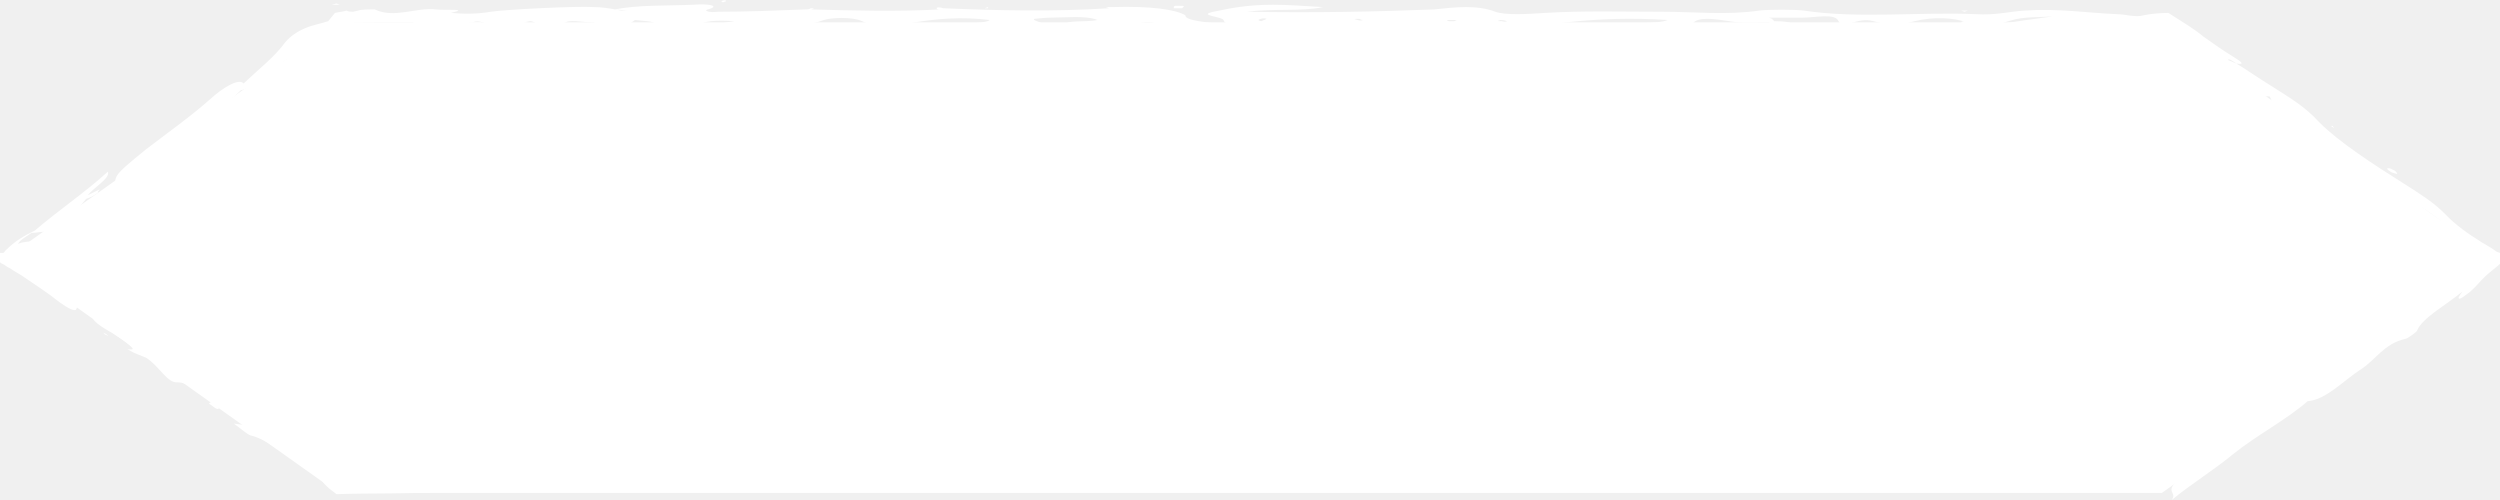
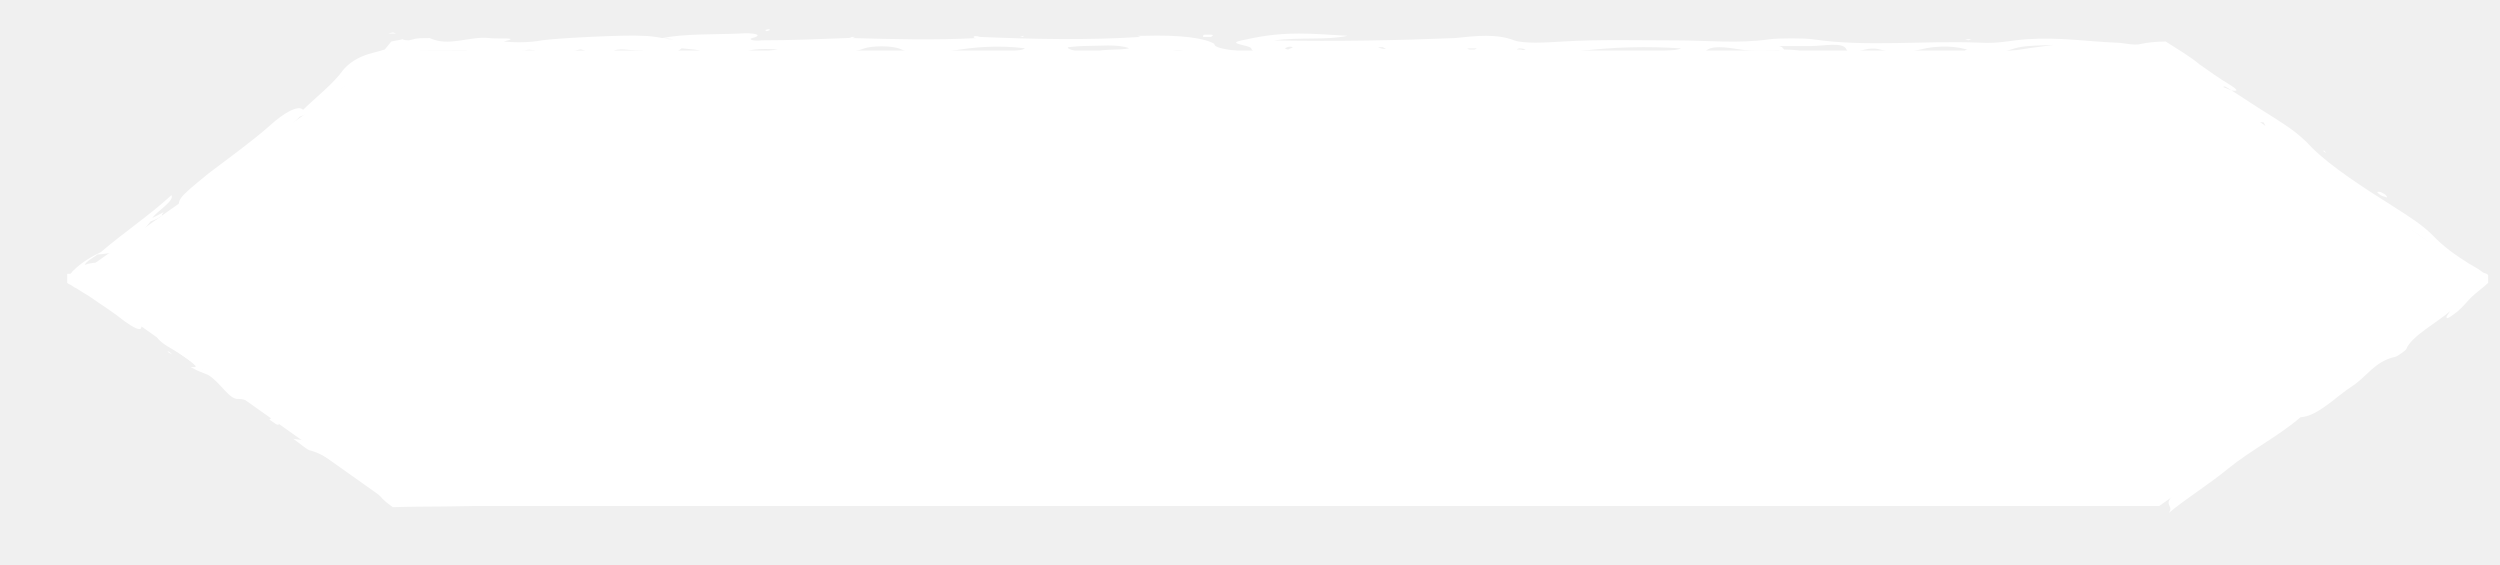
- <svg xmlns="http://www.w3.org/2000/svg" width="30" height="6" viewBox="0 0 30 6" fill="none">
-   <g clip-path="url(#clip0_2230_3717)">
-     <path d="M25.942 5.915H4.058C2.507 4.814 1.631 4.193 0.08 3.092C1.631 1.99 2.507 1.369 4.058 0.268H25.942C27.493 1.369 28.369 1.99 29.92 3.092C28.369 4.193 27.493 4.814 25.942 5.915Z" fill="white" />
-     <path d="M26.061 6C26.141 5.887 25.922 5.915 26.22 5.69C26.419 5.548 26.578 5.393 26.797 5.238C26.976 5.111 27.274 4.927 27.056 4.927C27.016 4.941 26.996 4.97 26.956 4.984H26.936C26.976 4.941 27.016 4.927 27.056 4.913L27.235 4.772C27.274 4.73 27.294 4.715 27.274 4.758C27.394 4.701 27.334 4.843 27.573 4.645C27.692 4.546 27.652 4.518 27.772 4.405C27.891 4.363 27.812 4.461 27.951 4.433C28.05 4.334 28.15 4.235 28.269 4.123C28.409 4.01 28.369 4.01 28.269 4.038C28.21 4.052 28.329 3.953 28.409 3.883C28.687 3.713 28.985 3.501 29.085 3.6C29.085 3.6 29.145 3.572 29.244 3.53C29.165 3.459 29.204 3.332 29.562 3.092C29.801 2.937 29.682 3.064 29.662 3.12V3.134L29.682 3.106C29.721 3.064 29.781 3.021 29.821 2.979V2.965C29.881 2.88 29.881 3.191 29.821 3.106L29.801 3.092L29.761 3.064L29.682 3.007C29.582 2.937 29.483 2.852 29.403 2.767C29.304 2.64 29.125 2.527 28.965 2.428C28.806 2.33 28.647 2.259 28.508 2.146C28.488 2.132 28.448 2.132 28.428 2.118C28.349 2.09 28.249 2.047 28.21 1.991C28.17 1.934 28.289 1.991 28.369 2.047C28.409 2.075 28.428 2.09 28.468 2.118C28.17 1.85 27.832 1.652 27.493 1.454C27.334 1.355 27.155 1.299 27.036 1.144C27.175 1.214 27.314 1.285 27.235 1.158L27.036 1.144C26.877 1.073 26.718 1.003 26.638 0.861C26.678 0.875 26.737 0.904 26.777 0.918C26.817 0.932 26.777 0.89 26.737 0.875C26.698 0.861 26.678 0.861 26.638 0.861L25.902 0.353H25.544H25.106C24.828 0.353 24.529 0.339 24.251 0.325C24.131 0.311 24.032 0.311 24.032 0.283C24.211 0.254 24.41 0.226 24.629 0.198C24.231 0.212 24.231 0.212 24.012 0.283C23.873 0.311 23.733 0.325 23.574 0.283C23.554 0.283 23.535 0.283 23.535 0.268C23.535 0.254 23.574 0.254 23.594 0.268C23.455 0.212 23.196 0.198 22.977 0.254C22.759 0.311 22.699 0.311 22.48 0.254C22.281 0.198 22.122 0.367 22.062 0.254C22.023 0.155 21.784 0.212 21.625 0.212H21.267H21.227L21.267 0.226C21.267 0.24 21.287 0.24 21.287 0.254C21.406 0.254 21.525 0.268 21.485 0.297C21.485 0.297 21.406 0.311 21.366 0.311C21.267 0.311 21.247 0.283 21.227 0.268C21.068 0.268 20.909 0.283 20.749 0.254C20.57 0.226 20.371 0.198 20.312 0.283C20.292 0.311 20.152 0.339 19.993 0.325C19.814 0.311 19.635 0.339 19.456 0.325C19.536 0.254 19.874 0.297 20.013 0.24C19.576 0.212 19.178 0.226 18.8 0.268C18.66 0.283 18.521 0.311 18.342 0.311C17.606 0.297 16.89 0.353 16.134 0.311C15.836 0.297 15.497 0.297 15.199 0.311C14.861 0.325 14.702 0.311 14.682 0.24C14.662 0.198 14.363 0.184 14.562 0.141C14.761 0.099 14.96 0.057 15.278 0.057C15.458 0.057 15.637 0.071 15.875 0.085C15.617 0.141 15.298 0.099 14.96 0.141C15.776 0.155 16.492 0.141 17.208 0.113C17.467 0.085 17.726 0.057 17.944 0.141C18.064 0.184 18.322 0.17 18.541 0.155C18.999 0.127 19.476 0.141 19.954 0.141C20.332 0.141 20.729 0.184 21.107 0.127C21.227 0.113 21.545 0.113 21.645 0.127C22.301 0.226 23.017 0.141 23.713 0.17C23.952 0.184 24.091 0.141 24.291 0.127C24.708 0.099 25.046 0.155 25.404 0.17C25.504 0.17 25.623 0.212 25.723 0.184C25.782 0.17 25.902 0.155 26.021 0.155C26.22 0.283 26.32 0.339 26.439 0.438C26.558 0.523 26.678 0.607 26.817 0.692C26.976 0.791 26.857 0.763 26.837 0.763C26.817 0.748 26.737 0.692 26.737 0.72L26.837 0.763C26.976 0.847 27.115 0.946 27.255 1.031C27.474 1.172 27.652 1.271 27.832 1.468C28.07 1.708 28.488 1.977 28.846 2.203C29.045 2.33 29.204 2.428 29.343 2.57C29.463 2.697 29.622 2.81 29.781 2.908L29.901 2.979L29.96 3.021L30 3.035L30.02 3.05C30.02 3.247 30.02 3.106 30.02 3.148C29.96 3.205 29.881 3.261 29.821 3.318C29.761 3.374 29.721 3.431 29.642 3.501C29.582 3.544 29.503 3.614 29.503 3.572C29.503 3.558 29.542 3.515 29.562 3.473L29.582 3.459L29.562 3.487C29.383 3.643 29.065 3.812 29.005 3.967C29.005 3.981 28.886 4.066 28.866 4.066C28.607 4.123 28.508 4.32 28.329 4.433C28.13 4.56 27.911 4.8 27.692 4.814C27.434 5.04 27.076 5.224 26.797 5.45C26.558 5.647 26.28 5.817 26.061 6ZM15.199 0.226C15.159 0.212 15.119 0.226 15.1 0.24C15.1 0.24 15.119 0.254 15.139 0.254C15.159 0.24 15.179 0.24 15.199 0.226ZM16.353 0.24C16.333 0.24 16.313 0.226 16.313 0.226C16.253 0.226 16.233 0.226 16.293 0.24C16.293 0.24 16.333 0.254 16.353 0.24ZM17.487 0.24C17.467 0.24 17.447 0.24 17.427 0.24C17.348 0.24 17.348 0.24 17.387 0.254C17.407 0.254 17.427 0.254 17.447 0.254C17.467 0.254 17.467 0.24 17.487 0.24ZM18.084 0.254C18.044 0.24 18.024 0.24 18.004 0.24C17.964 0.254 17.964 0.254 18.024 0.254C18.064 0.268 18.084 0.254 18.084 0.254Z" fill="white" />
-     <path d="M14.582 0.282C14.284 0.296 14.085 0.353 13.866 0.282C13.787 0.254 13.727 0.268 13.647 0.282C13.508 0.296 13.389 0.311 13.249 0.311C13.09 0.325 12.871 0.339 12.812 0.296C12.752 0.24 13.05 0.268 13.17 0.24C13.03 0.183 12.792 0.212 12.593 0.212C12.533 0.212 12.434 0.226 12.414 0.226C12.354 0.254 12.712 0.296 12.374 0.325C12.056 0.339 11.658 0.353 11.419 0.311C11.32 0.282 11.817 0.296 11.877 0.24C11.539 0.198 11.24 0.226 10.981 0.268C10.564 0.339 10.564 0.353 10.345 0.254C10.226 0.198 9.967 0.212 9.887 0.24C9.589 0.353 9.012 0.339 8.534 0.395C8.435 0.325 8.614 0.282 8.813 0.254C8.574 0.24 8.455 0.254 8.395 0.296C8.355 0.325 8.296 0.353 8.137 0.353C7.918 0.353 7.898 0.311 7.858 0.282C7.838 0.254 7.739 0.254 7.619 0.24C7.56 0.282 7.52 0.325 7.361 0.339C7.261 0.353 7.142 0.367 7.042 0.353C6.883 0.325 7.023 0.296 7.102 0.282L7.142 0.268H7.102C6.983 0.268 6.824 0.226 6.764 0.282C6.704 0.339 6.545 0.339 6.326 0.339C6.008 0.353 5.928 0.311 5.789 0.268C5.749 0.254 5.71 0.254 5.67 0.268L5.53 0.282L5.69 0.268H5.729H5.769C5.829 0.311 5.729 0.339 5.55 0.353C5.351 0.367 5.113 0.367 4.914 0.353C4.675 0.325 5.013 0.296 4.954 0.268C4.655 0.268 4.337 0.268 4.058 0.282C3.82 0.48 3.621 0.678 3.462 0.875C3.282 0.918 3.382 0.847 3.442 0.791C3.501 0.734 3.541 0.692 3.501 0.692C3.462 0.692 3.402 0.734 3.382 0.762C3.243 0.932 3.084 1.016 2.885 1.087C2.725 1.256 2.387 1.468 2.308 1.638C2.387 1.581 2.467 1.511 2.546 1.454C2.606 1.412 2.666 1.355 2.745 1.327C2.646 1.468 2.467 1.567 2.268 1.666C1.989 1.878 1.731 2.103 1.412 2.287C1.353 2.118 1.353 2.118 1.751 1.793C2.009 1.595 2.288 1.398 2.527 1.186C2.666 1.059 2.865 0.932 2.924 1.002C3.084 0.847 3.302 0.678 3.422 0.508C3.481 0.438 3.561 0.381 3.66 0.339C3.76 0.296 3.859 0.282 3.939 0.254C3.959 0.226 3.999 0.183 4.019 0.155C4.078 0.141 4.118 0.141 4.158 0.127C4.178 0.141 4.218 0.141 4.237 0.141L4.297 0.127C4.337 0.113 4.416 0.113 4.496 0.113C4.735 0.226 4.993 0.085 5.232 0.113C5.332 0.127 5.65 0.099 5.411 0.155C5.57 0.169 5.729 0.169 5.889 0.141C6.068 0.113 6.943 0.071 7.122 0.085C7.221 0.085 7.301 0.099 7.381 0.113C7.659 0.056 8.017 0.071 8.336 0.056C8.495 0.042 8.654 0.071 8.495 0.113C8.435 0.127 8.515 0.155 8.614 0.141C8.952 0.141 9.31 0.127 9.668 0.113C9.688 0.113 9.708 0.113 9.728 0.099H9.768C9.768 0.099 9.748 0.113 9.728 0.113C10.245 0.127 10.763 0.141 11.28 0.113C11.26 0.113 11.24 0.113 11.24 0.099C11.24 0.085 11.28 0.085 11.32 0.099C11.976 0.127 12.652 0.141 13.309 0.099L13.269 0.085H13.349C13.806 0.071 14.105 0.113 14.224 0.183C14.224 0.24 14.383 0.254 14.582 0.282ZM6.426 0.268C6.406 0.268 6.386 0.254 6.366 0.254C6.346 0.254 6.306 0.268 6.286 0.268C6.326 0.268 6.346 0.282 6.386 0.282L6.426 0.268ZM7.52 0.127L7.381 0.113C7.401 0.113 7.44 0.127 7.46 0.127C7.48 0.127 7.5 0.127 7.52 0.127Z" fill="white" />
-     <path d="M3.004 5.224C3.243 5.28 3.481 5.52 3.72 5.647C3.879 5.732 3.82 5.774 4.019 5.915L4.038 5.93C4.476 5.915 4.894 5.93 5.332 5.901C5.909 5.873 5.928 5.887 6.028 5.76C5.471 5.803 4.914 5.887 4.476 5.718C4.377 5.76 4.297 5.788 4.237 5.803H4.198L4.237 5.788C4.218 5.774 4.198 5.76 4.198 5.746C4.178 5.746 4.158 5.76 4.138 5.76C4.118 5.76 4.118 5.746 4.098 5.746C4.078 5.732 4.078 5.732 4.038 5.718C3.999 5.69 3.939 5.647 3.879 5.619C3.78 5.548 3.68 5.478 3.581 5.421L3.541 5.407L3.561 5.421C3.223 5.139 3.223 5.139 2.805 5.083C2.885 5.139 2.964 5.21 3.004 5.224Z" fill="white" />
-     <path d="M1.114 3.797C1.114 3.769 1.114 3.727 1.233 3.797C1.393 3.896 1.472 3.882 1.611 3.967C1.731 4.08 1.552 3.995 1.591 4.066C1.969 4.334 2.407 4.503 2.805 4.814C2.825 4.814 2.825 4.828 2.845 4.828L2.865 4.842C2.865 4.842 2.845 4.842 2.825 4.828C2.805 4.87 2.725 4.87 2.606 4.842C2.626 4.884 2.646 4.927 2.586 4.899C2.566 4.884 2.526 4.856 2.507 4.842L2.546 4.814C2.407 4.743 2.288 4.588 2.129 4.588C2.009 4.602 1.91 4.39 1.751 4.292L1.611 4.235L1.532 4.193H1.572C1.591 4.193 1.591 4.193 1.591 4.179C1.512 4.094 1.393 4.023 1.273 3.953C1.174 3.896 1.094 3.826 1.114 3.797ZM1.671 4.221L1.711 4.235V4.221H1.671Z" fill="white" />
-     <path d="M6.804 5.901C6.923 5.859 7.023 5.817 7.122 5.788C7.102 5.788 7.082 5.774 7.082 5.774C7.082 5.76 7.122 5.76 7.162 5.774C7.361 5.774 7.48 5.718 7.739 5.76C7.997 5.803 8.296 5.732 8.594 5.746C8.733 5.746 8.893 5.746 8.932 5.788C8.952 5.817 8.813 5.831 8.733 5.845C8.455 5.887 8.017 5.901 7.619 5.859C7.48 5.845 7.46 5.859 7.381 5.873C7.241 5.873 7.082 5.901 6.804 5.901ZM8.276 5.788H8.316V5.774L8.276 5.788Z" fill="white" />
-     <path d="M13.05 5.788C13.011 5.774 12.931 5.76 12.991 5.76C13.05 5.746 13.07 5.774 13.09 5.788C13.13 5.774 13.19 5.76 13.229 5.76C13.747 5.788 14.284 5.746 14.781 5.788C15.139 5.718 15.736 5.718 16.094 5.774L16.134 5.788C16.213 5.803 16.233 5.817 16.413 5.803C16.97 5.76 17.507 5.675 18.143 5.76C18.322 5.788 18.481 5.732 18.68 5.732C19.695 5.746 20.67 5.732 21.684 5.69C22.261 5.661 22.918 5.661 23.535 5.704C24.091 5.732 24.668 5.675 25.226 5.69C25.345 5.69 25.464 5.69 25.584 5.69C25.802 5.69 25.962 5.718 25.942 5.76C25.922 5.803 25.743 5.803 25.564 5.817C24.111 5.831 22.659 5.845 21.187 5.845C20.968 5.845 20.729 5.845 20.749 5.774L20.769 5.76H20.729C20.352 5.817 19.974 5.859 19.456 5.817C19.297 5.788 19.019 5.788 18.8 5.817C18.601 5.845 18.442 5.831 18.282 5.803H18.243L18.263 5.817C18.243 5.845 18.143 5.859 18.024 5.859C17.367 5.845 16.691 5.859 16.015 5.845C15.875 5.845 15.716 5.845 15.597 5.831C15.418 5.817 15.756 5.803 15.637 5.788C15.537 5.774 15.398 5.76 15.318 5.788C15.139 5.845 15 5.774 14.841 5.788C14.662 5.859 14.344 5.859 14.005 5.859C13.647 5.859 13.269 5.859 12.891 5.859C12.851 5.831 13.03 5.817 13.05 5.788Z" fill="white" />
-     <path d="M1.293 2.061C1.015 2.315 0.696 2.527 0.418 2.767C0.298 2.823 0.179 2.894 0.08 2.993C0.06 3.007 0.06 3.021 0.04 3.035H0C0 3.092 0 2.922 0 3.148L0.02 3.162C0.06 3.176 0.08 3.205 0.119 3.219C0.179 3.261 0.239 3.289 0.298 3.332C0.418 3.416 0.557 3.501 0.716 3.628C0.816 3.699 0.895 3.741 0.915 3.713C0.935 3.67 0.935 3.614 0.975 3.586C0.995 3.558 1.114 3.572 0.935 3.445C0.776 3.332 0.577 3.19 0.517 3.261L0.676 3.402C0.577 3.36 0.537 3.318 0.497 3.261C0.458 3.219 0.418 3.19 0.378 3.148C0.338 3.12 0.298 3.092 0.279 3.063L0.219 3.021L0.199 3.007C0.199 2.965 0.199 3.318 0.199 3.176L0.219 3.162C0.298 3.12 0.378 3.063 0.418 3.007C0.477 2.908 0.418 2.88 0.279 2.908C0.259 2.908 0.199 2.936 0.219 2.922C0.239 2.88 0.318 2.838 0.378 2.795C0.438 2.795 0.477 2.781 0.537 2.781C0.716 2.781 0.696 2.781 0.875 2.555C1.015 2.513 0.975 2.598 1.094 2.569C1.273 2.343 1.273 2.343 0.895 2.555L1.034 2.386C1.074 2.372 1.114 2.358 1.174 2.315C1.174 2.287 1.194 2.287 1.194 2.273L1.054 2.343C1.114 2.259 1.333 2.132 1.293 2.061Z" fill="white" />
-     <path d="M10.683 5.817C10.643 5.859 10.305 5.817 10.305 5.887C10.663 5.915 10.961 5.859 11.3 5.859C11.598 5.887 11.837 5.845 12.056 5.817H12.095L12.056 5.831C12.076 5.873 12.175 5.887 12.394 5.873C12.553 5.859 12.672 5.831 12.613 5.788C12.553 5.746 12.434 5.76 12.274 5.76C11.976 5.774 11.717 5.788 11.499 5.831C11.339 5.788 11.121 5.802 10.922 5.802C10.822 5.774 10.723 5.732 10.484 5.746C10.126 5.774 9.708 5.76 9.31 5.802C9.768 5.831 10.245 5.802 10.683 5.817Z" fill="white" />
-     <path d="M3.044 1.101C3.044 1.115 3.084 1.101 3.103 1.073C3.103 1.059 3.123 1.045 3.123 1.031L3.084 1.045C3.064 1.073 3.044 1.087 3.044 1.101Z" fill="white" />
-     <path d="M28.687 2.061C28.707 2.075 28.727 2.075 28.767 2.089C28.767 2.075 28.747 2.047 28.707 2.033C28.687 2.019 28.667 2.019 28.667 2.019C28.627 2.019 28.647 2.033 28.687 2.061Z" fill="white" />
-     <path d="M26.518 5.351C26.499 5.365 26.459 5.379 26.439 5.379L26.419 5.407L26.499 5.379C26.518 5.365 26.538 5.351 26.518 5.351Z" fill="white" />
-     <path d="M14.164 0.07C14.145 0.07 14.105 0.07 14.105 0.07C14.085 0.07 14.085 0.084 14.085 0.099H14.184C14.224 0.07 14.204 0.07 14.164 0.07Z" fill="white" />
-     <path d="M9.171 5.873C9.191 5.873 9.211 5.873 9.231 5.859C9.271 5.845 9.251 5.845 9.171 5.845C9.131 5.845 9.111 5.859 9.072 5.859C9.092 5.873 9.111 5.887 9.171 5.873Z" fill="white" />
-     <path d="M9.887 0.282C9.867 0.296 9.907 0.296 9.967 0.296C9.987 0.296 10.007 0.282 10.027 0.282H9.987C9.947 0.282 9.887 0.282 9.887 0.282Z" fill="white" />
-     <path d="M1.273 4.009C1.253 3.995 1.233 3.995 1.233 3.981C1.233 3.995 1.253 3.995 1.253 4.009C1.273 4.023 1.293 4.023 1.293 4.037C1.293 4.023 1.293 4.023 1.273 4.009Z" fill="white" />
-     <path d="M11.857 0.084L11.817 0.099H11.857V0.084Z" fill="white" />
-     <path d="M23.614 0.127C23.594 0.127 23.594 0.127 23.574 0.127C23.554 0.127 23.534 0.127 23.534 0.127L23.574 0.141L23.614 0.127Z" fill="white" />
-     <path d="M27.991 1.511H27.971L28.011 1.539L27.991 1.511Z" fill="white" />
-     <path d="M8.713 0.014C8.713 -0 8.694 -0 8.654 0.014C8.654 0.014 8.654 0.014 8.674 0.028L8.713 0.014Z" fill="white" />
-     <path d="M4.038 0.042L3.979 0.057H4.078L4.038 0.042Z" fill="white" />
-     <path d="M16.174 5.746H16.154C16.134 5.746 16.134 5.746 16.114 5.746L16.154 5.76C16.154 5.746 16.154 5.746 16.174 5.746Z" fill="white" />
-   </g>
-   <defs>
-     <clipPath id="clip0_2230_3717">
-       <rect width="30" height="6" fill="white" />
-     </clipPath>
-   </defs>
+ <svg xmlns="http://www.w3.org/2000/svg" width="31" height="7" viewBox="0 0 31 7" fill="none">
+   <path d="M26.775 6.274H4.892C3.34 5.173 2.465 4.552 0.913 3.451C2.465 2.35 3.34 1.729 4.892 0.627H26.775C28.327 1.729 29.202 2.35 30.754 3.451C29.202 4.552 28.327 5.173 26.775 6.274Z" fill="white" />
+   <path d="M26.894 6.36C26.974 6.247 26.755 6.275 27.053 6.049C27.253 5.908 27.412 5.752 27.631 5.597C27.809 5.47 28.108 5.287 27.889 5.287C27.849 5.301 27.829 5.329 27.79 5.343H27.77C27.809 5.301 27.849 5.287 27.889 5.272L28.068 5.131C28.108 5.089 28.128 5.075 28.108 5.117C28.227 5.061 28.168 5.202 28.406 5.004C28.526 4.905 28.486 4.877 28.605 4.764C28.725 4.722 28.645 4.821 28.784 4.792C28.884 4.694 28.983 4.595 29.103 4.482C29.242 4.369 29.202 4.369 29.103 4.397C29.043 4.411 29.162 4.312 29.242 4.242C29.52 4.072 29.819 3.861 29.918 3.96C29.918 3.96 29.978 3.931 30.077 3.889C29.998 3.818 30.038 3.691 30.396 3.451C30.634 3.296 30.515 3.423 30.495 3.48V3.494L30.515 3.465C30.555 3.423 30.614 3.381 30.654 3.338V3.324C30.714 3.24 30.714 3.55 30.654 3.465L30.634 3.451L30.595 3.423L30.515 3.367C30.416 3.296 30.316 3.211 30.237 3.127C30.137 3 29.958 2.887 29.799 2.788C29.64 2.689 29.481 2.618 29.341 2.505C29.321 2.491 29.282 2.491 29.262 2.477C29.182 2.449 29.083 2.407 29.043 2.35C29.003 2.294 29.122 2.35 29.202 2.407C29.242 2.435 29.262 2.449 29.302 2.477C29.003 2.209 28.665 2.011 28.327 1.814C28.168 1.715 27.989 1.658 27.869 1.503C28.008 1.574 28.148 1.644 28.068 1.517L27.869 1.503C27.71 1.432 27.551 1.362 27.471 1.221C27.511 1.235 27.571 1.263 27.611 1.277C27.65 1.291 27.611 1.249 27.571 1.235C27.531 1.221 27.511 1.221 27.471 1.221L26.735 0.712H26.377H25.939C25.661 0.712 25.363 0.698 25.084 0.684C24.965 0.67 24.865 0.67 24.865 0.642C25.044 0.614 25.243 0.585 25.462 0.557C25.064 0.571 25.064 0.571 24.845 0.642C24.706 0.67 24.567 0.684 24.408 0.642C24.388 0.642 24.368 0.642 24.368 0.628C24.368 0.614 24.408 0.614 24.427 0.628C24.288 0.571 24.03 0.557 23.811 0.614C23.592 0.67 23.532 0.67 23.314 0.614C23.114 0.557 22.955 0.727 22.896 0.614C22.856 0.515 22.617 0.571 22.458 0.571H22.1H22.06L22.1 0.585C22.1 0.6 22.12 0.6 22.12 0.614C22.239 0.614 22.359 0.628 22.319 0.656C22.319 0.656 22.239 0.67 22.199 0.67C22.1 0.67 22.08 0.642 22.06 0.628C21.901 0.628 21.742 0.642 21.583 0.614C21.404 0.585 21.205 0.557 21.145 0.642C21.125 0.67 20.986 0.698 20.827 0.684C20.648 0.67 20.469 0.698 20.29 0.684C20.369 0.614 20.707 0.656 20.847 0.6C20.409 0.571 20.011 0.585 19.633 0.628C19.494 0.642 19.355 0.67 19.176 0.67C18.439 0.656 17.723 0.712 16.967 0.67C16.669 0.656 16.331 0.656 16.032 0.67C15.694 0.684 15.535 0.67 15.515 0.6C15.495 0.557 15.197 0.543 15.396 0.501C15.595 0.458 15.794 0.416 16.112 0.416C16.291 0.416 16.47 0.43 16.709 0.444C16.45 0.501 16.132 0.458 15.794 0.501C16.609 0.515 17.325 0.501 18.042 0.472C18.3 0.444 18.559 0.416 18.778 0.501C18.897 0.543 19.156 0.529 19.375 0.515C19.832 0.487 20.309 0.501 20.787 0.501C21.165 0.501 21.563 0.543 21.941 0.487C22.06 0.472 22.378 0.472 22.478 0.487C23.134 0.585 23.851 0.501 24.547 0.529C24.786 0.543 24.925 0.501 25.124 0.487C25.542 0.458 25.88 0.515 26.238 0.529C26.337 0.529 26.457 0.571 26.556 0.543C26.616 0.529 26.735 0.515 26.855 0.515C27.053 0.642 27.153 0.698 27.272 0.797C27.392 0.882 27.511 0.967 27.65 1.051C27.809 1.15 27.69 1.122 27.67 1.122C27.65 1.108 27.571 1.051 27.571 1.08L27.67 1.122C27.809 1.207 27.949 1.305 28.088 1.39C28.307 1.531 28.486 1.63 28.665 1.828C28.904 2.068 29.321 2.336 29.68 2.562C29.878 2.689 30.038 2.788 30.177 2.929C30.296 3.056 30.455 3.169 30.614 3.268L30.734 3.338L30.794 3.381L30.833 3.395L30.853 3.409C30.853 3.607 30.853 3.465 30.853 3.508C30.794 3.564 30.714 3.621 30.654 3.677C30.595 3.734 30.555 3.79 30.475 3.861C30.416 3.903 30.336 3.974 30.336 3.931C30.336 3.917 30.376 3.875 30.396 3.832L30.416 3.818L30.396 3.847C30.217 4.002 29.898 4.171 29.839 4.327C29.839 4.341 29.719 4.425 29.699 4.425C29.441 4.482 29.341 4.68 29.162 4.792C28.963 4.92 28.744 5.16 28.526 5.174C28.267 5.4 27.909 5.583 27.631 5.809C27.392 6.007 27.113 6.176 26.894 6.36ZM16.032 0.585C15.992 0.571 15.953 0.585 15.933 0.6C15.933 0.6 15.953 0.614 15.973 0.614C15.992 0.6 16.012 0.6 16.032 0.585ZM17.186 0.6C17.166 0.6 17.146 0.585 17.146 0.585C17.087 0.585 17.067 0.585 17.127 0.6C17.127 0.6 17.166 0.614 17.186 0.6ZM18.32 0.6C18.3 0.6 18.28 0.6 18.26 0.6C18.181 0.6 18.181 0.6 18.221 0.614C18.241 0.614 18.26 0.614 18.28 0.614C18.3 0.614 18.3 0.6 18.32 0.6ZM18.917 0.614C18.877 0.6 18.857 0.6 18.837 0.6C18.798 0.614 18.798 0.614 18.857 0.614C18.897 0.628 18.917 0.614 18.917 0.614Z" fill="white" />
+   <path d="M15.416 0.642C15.117 0.656 14.918 0.712 14.699 0.642C14.62 0.613 14.56 0.628 14.481 0.642C14.341 0.656 14.222 0.67 14.083 0.67C13.924 0.684 13.705 0.698 13.645 0.656C13.585 0.599 13.884 0.628 14.003 0.599C13.864 0.543 13.625 0.571 13.426 0.571C13.367 0.571 13.267 0.585 13.247 0.585C13.188 0.613 13.546 0.656 13.207 0.684C12.889 0.698 12.491 0.712 12.252 0.67C12.153 0.642 12.65 0.656 12.71 0.599C12.372 0.557 12.073 0.585 11.815 0.628C11.397 0.698 11.397 0.712 11.178 0.613C11.059 0.557 10.8 0.571 10.721 0.599C10.422 0.712 9.845 0.698 9.368 0.755C9.268 0.684 9.447 0.642 9.646 0.613C9.408 0.599 9.288 0.613 9.229 0.656C9.189 0.684 9.129 0.712 8.97 0.712C8.751 0.712 8.731 0.67 8.691 0.642C8.672 0.613 8.572 0.613 8.453 0.599C8.393 0.642 8.353 0.684 8.194 0.698C8.095 0.712 7.975 0.726 7.876 0.712C7.717 0.684 7.856 0.656 7.935 0.642L7.975 0.628H7.935C7.816 0.628 7.657 0.585 7.597 0.642C7.538 0.698 7.378 0.698 7.16 0.698C6.841 0.712 6.762 0.67 6.622 0.628C6.583 0.613 6.543 0.613 6.503 0.628L6.364 0.642L6.523 0.628H6.563H6.603C6.662 0.67 6.563 0.698 6.384 0.712C6.185 0.726 5.946 0.726 5.747 0.712C5.508 0.684 5.847 0.656 5.787 0.628C5.489 0.628 5.17 0.628 4.892 0.642C4.653 0.839 4.454 1.037 4.295 1.235C4.116 1.277 4.215 1.206 4.275 1.15C4.335 1.093 4.374 1.051 4.335 1.051C4.295 1.051 4.235 1.093 4.215 1.122C4.076 1.291 3.917 1.376 3.718 1.446C3.559 1.616 3.221 1.828 3.141 1.997C3.221 1.94 3.3 1.87 3.38 1.813C3.439 1.771 3.499 1.715 3.579 1.686C3.479 1.828 3.3 1.926 3.101 2.025C2.823 2.237 2.564 2.463 2.246 2.646C2.186 2.477 2.186 2.477 2.584 2.152C2.843 1.955 3.121 1.757 3.36 1.545C3.499 1.418 3.698 1.291 3.758 1.362C3.917 1.206 4.136 1.037 4.255 0.868C4.315 0.797 4.394 0.74 4.494 0.698C4.593 0.656 4.693 0.642 4.772 0.613C4.792 0.585 4.832 0.543 4.852 0.515C4.912 0.5 4.951 0.5 4.991 0.486C5.011 0.5 5.051 0.5 5.071 0.5L5.13 0.486C5.17 0.472 5.25 0.472 5.329 0.472C5.568 0.585 5.827 0.444 6.065 0.472C6.165 0.486 6.483 0.458 6.245 0.515C6.404 0.529 6.563 0.529 6.722 0.5C6.901 0.472 7.776 0.43 7.955 0.444C8.055 0.444 8.134 0.458 8.214 0.472C8.493 0.416 8.851 0.43 9.169 0.416C9.328 0.402 9.487 0.43 9.328 0.472C9.268 0.486 9.348 0.515 9.447 0.5C9.786 0.5 10.144 0.486 10.502 0.472C10.522 0.472 10.542 0.472 10.562 0.458H10.601C10.601 0.458 10.581 0.472 10.562 0.472C11.079 0.486 11.596 0.5 12.113 0.472C12.093 0.472 12.073 0.472 12.073 0.458C12.073 0.444 12.113 0.444 12.153 0.458C12.809 0.486 13.486 0.5 14.142 0.458L14.103 0.444H14.182C14.64 0.43 14.938 0.472 15.057 0.543C15.057 0.599 15.217 0.613 15.416 0.642ZM7.259 0.628C7.239 0.628 7.219 0.613 7.199 0.613C7.18 0.613 7.14 0.628 7.12 0.628C7.16 0.628 7.18 0.642 7.219 0.642L7.259 0.628ZM8.353 0.486L8.214 0.472C8.234 0.472 8.274 0.486 8.294 0.486C8.313 0.486 8.333 0.486 8.353 0.486Z" fill="white" />
+   <path d="M3.837 5.583C4.076 5.64 4.315 5.88 4.554 6.007C4.713 6.091 4.653 6.134 4.852 6.275L4.872 6.289C5.31 6.275 5.727 6.289 6.165 6.261C6.742 6.232 6.762 6.247 6.861 6.12C6.304 6.162 5.747 6.247 5.31 6.077C5.21 6.12 5.13 6.148 5.071 6.162H5.031L5.071 6.148C5.051 6.134 5.031 6.12 5.031 6.105C5.011 6.105 4.991 6.12 4.971 6.12C4.951 6.12 4.951 6.105 4.932 6.105C4.912 6.091 4.912 6.091 4.872 6.077C4.832 6.049 4.772 6.007 4.713 5.978C4.613 5.908 4.514 5.837 4.414 5.781L4.375 5.767L4.394 5.781C4.056 5.498 4.056 5.498 3.638 5.442C3.718 5.498 3.798 5.569 3.837 5.583Z" fill="white" />
+   <path d="M1.947 4.157C1.947 4.129 1.947 4.086 2.067 4.157C2.226 4.256 2.305 4.242 2.445 4.326C2.564 4.439 2.385 4.354 2.425 4.425C2.803 4.693 3.241 4.863 3.638 5.173C3.658 5.173 3.658 5.187 3.678 5.187L3.698 5.202C3.698 5.202 3.678 5.202 3.658 5.187C3.638 5.23 3.559 5.23 3.439 5.202C3.459 5.244 3.479 5.286 3.42 5.258C3.4 5.244 3.36 5.216 3.34 5.202L3.38 5.173C3.241 5.103 3.121 4.947 2.962 4.947C2.843 4.962 2.743 4.75 2.584 4.651L2.445 4.594L2.365 4.552H2.405C2.425 4.552 2.425 4.552 2.425 4.538C2.345 4.453 2.226 4.383 2.107 4.312C2.007 4.256 1.928 4.185 1.947 4.157ZM2.504 4.58L2.544 4.594V4.58H2.504Z" fill="white" />
+   <path d="M7.637 6.261C7.756 6.218 7.856 6.176 7.955 6.148C7.935 6.148 7.916 6.134 7.916 6.134C7.916 6.12 7.955 6.12 7.995 6.134C8.194 6.134 8.313 6.077 8.572 6.12C8.831 6.162 9.129 6.091 9.428 6.105C9.567 6.105 9.726 6.105 9.766 6.148C9.786 6.176 9.646 6.19 9.567 6.204C9.288 6.247 8.851 6.261 8.453 6.218C8.313 6.204 8.294 6.218 8.214 6.232C8.075 6.232 7.916 6.261 7.637 6.261ZM9.109 6.148H9.149V6.134L9.109 6.148Z" fill="white" />
+   <path d="M13.884 6.148C13.844 6.134 13.764 6.12 13.824 6.12C13.884 6.105 13.904 6.134 13.924 6.148C13.963 6.134 14.023 6.12 14.063 6.12C14.58 6.148 15.117 6.105 15.614 6.148C15.973 6.077 16.569 6.077 16.927 6.134L16.967 6.148C17.047 6.162 17.067 6.176 17.246 6.162C17.803 6.12 18.34 6.035 18.977 6.12C19.156 6.148 19.315 6.091 19.514 6.091C20.528 6.105 21.503 6.091 22.518 6.049C23.095 6.021 23.751 6.021 24.368 6.063C24.925 6.091 25.502 6.035 26.059 6.049C26.178 6.049 26.298 6.049 26.417 6.049C26.636 6.049 26.795 6.077 26.775 6.12C26.755 6.162 26.576 6.162 26.397 6.176C24.945 6.19 23.492 6.204 22.02 6.204C21.802 6.204 21.563 6.204 21.583 6.134L21.603 6.12H21.563C21.185 6.176 20.807 6.218 20.29 6.176C20.131 6.148 19.852 6.148 19.633 6.176C19.434 6.204 19.275 6.19 19.116 6.162H19.076L19.096 6.176C19.076 6.204 18.977 6.218 18.857 6.218C18.201 6.204 17.524 6.218 16.848 6.204C16.709 6.204 16.55 6.204 16.43 6.19C16.251 6.176 16.589 6.162 16.47 6.148C16.37 6.134 16.231 6.12 16.152 6.148C15.973 6.204 15.833 6.134 15.674 6.148C15.495 6.218 15.177 6.218 14.839 6.218C14.481 6.218 14.103 6.218 13.725 6.218C13.685 6.19 13.864 6.176 13.884 6.148Z" fill="white" />
+   <path d="M2.126 2.42C1.848 2.675 1.53 2.886 1.251 3.126C1.132 3.183 1.012 3.253 0.913 3.352C0.893 3.366 0.893 3.38 0.873 3.395H0.833C0.833 3.451 0.833 3.282 0.833 3.507L0.853 3.522C0.893 3.536 0.913 3.564 0.953 3.578C1.012 3.62 1.072 3.649 1.132 3.691C1.251 3.776 1.39 3.86 1.55 3.987C1.649 4.058 1.729 4.1 1.748 4.072C1.768 4.03 1.768 3.973 1.808 3.945C1.828 3.917 1.947 3.931 1.768 3.804C1.609 3.691 1.41 3.55 1.351 3.62L1.51 3.762C1.41 3.719 1.371 3.677 1.331 3.62C1.291 3.578 1.251 3.55 1.211 3.507C1.172 3.479 1.132 3.451 1.112 3.423L1.052 3.38L1.032 3.366C1.032 3.324 1.032 3.677 1.032 3.536L1.052 3.522C1.132 3.479 1.211 3.423 1.251 3.366C1.311 3.267 1.251 3.239 1.112 3.267C1.092 3.267 1.032 3.296 1.052 3.282C1.072 3.239 1.152 3.197 1.211 3.155C1.271 3.155 1.311 3.14 1.371 3.14C1.55 3.14 1.53 3.14 1.709 2.915C1.848 2.872 1.808 2.957 1.928 2.929C2.107 2.703 2.107 2.703 1.729 2.915L1.868 2.745C1.908 2.731 1.947 2.717 2.007 2.675C2.007 2.646 2.027 2.646 2.027 2.632L1.888 2.703C1.947 2.618 2.166 2.491 2.126 2.42Z" fill="white" />
+   <path d="M11.516 6.176C11.477 6.218 11.138 6.176 11.138 6.247C11.496 6.275 11.795 6.218 12.133 6.218C12.431 6.247 12.67 6.204 12.889 6.176H12.929L12.889 6.19C12.909 6.232 13.008 6.247 13.227 6.232C13.386 6.218 13.506 6.19 13.446 6.148C13.386 6.105 13.267 6.119 13.108 6.119C12.809 6.134 12.551 6.148 12.332 6.19C12.173 6.148 11.954 6.162 11.755 6.162C11.656 6.134 11.556 6.091 11.317 6.105C10.959 6.134 10.542 6.119 10.144 6.162C10.601 6.19 11.079 6.162 11.516 6.176Z" fill="white" />
+   <path d="M3.877 1.461C3.877 1.475 3.917 1.461 3.937 1.432C3.937 1.418 3.957 1.404 3.957 1.39L3.917 1.404C3.897 1.432 3.877 1.447 3.877 1.461Z" fill="white" />
+   <path d="M29.52 2.42C29.54 2.434 29.56 2.434 29.6 2.449C29.6 2.434 29.58 2.406 29.54 2.392C29.52 2.378 29.5 2.378 29.5 2.378C29.461 2.378 29.481 2.392 29.52 2.42Z" fill="white" />
+   <path d="M27.352 5.71C27.332 5.724 27.292 5.738 27.272 5.738L27.252 5.766L27.332 5.738C27.352 5.724 27.372 5.71 27.352 5.71Z" fill="white" />
+   <path d="M14.998 0.43C14.978 0.43 14.938 0.43 14.938 0.43C14.918 0.43 14.918 0.444 14.918 0.458H15.018C15.057 0.43 15.038 0.43 14.998 0.43Z" fill="white" />
+   <path d="M10.005 6.232C10.024 6.232 10.044 6.232 10.064 6.218C10.104 6.204 10.084 6.204 10.005 6.204C9.965 6.204 9.945 6.218 9.905 6.218C9.925 6.232 9.945 6.246 10.005 6.232Z" fill="white" />
+   <path d="M10.721 0.642C10.701 0.656 10.741 0.656 10.8 0.656C10.82 0.656 10.84 0.642 10.86 0.642H10.82C10.78 0.642 10.721 0.642 10.721 0.642Z" fill="white" />
+   <path d="M2.107 4.369C2.087 4.354 2.067 4.354 2.067 4.34C2.067 4.354 2.087 4.354 2.087 4.369C2.107 4.383 2.126 4.383 2.126 4.397C2.126 4.383 2.126 4.383 2.107 4.369Z" fill="white" />
+   <path d="M12.69 0.444L12.65 0.458H12.69V0.444Z" fill="white" />
+   <path d="M24.447 0.486C24.427 0.486 24.427 0.486 24.408 0.486C24.388 0.486 24.368 0.486 24.368 0.486L24.408 0.5L24.447 0.486Z" fill="white" />
+   <path d="M28.824 1.87H28.804L28.844 1.898L28.824 1.87Z" fill="white" />
+   <path d="M9.547 0.373C9.547 0.359 9.527 0.359 9.487 0.373C9.487 0.373 9.487 0.373 9.507 0.387L9.547 0.373Z" fill="white" />
+   <path d="M4.872 0.402L4.812 0.416H4.912L4.872 0.402Z" fill="white" />
+   <path d="M17.007 6.105H16.987C16.967 6.105 16.967 6.105 16.947 6.105L16.987 6.12C16.987 6.105 16.987 6.105 17.007 6.105Z" fill="white" />
</svg>
